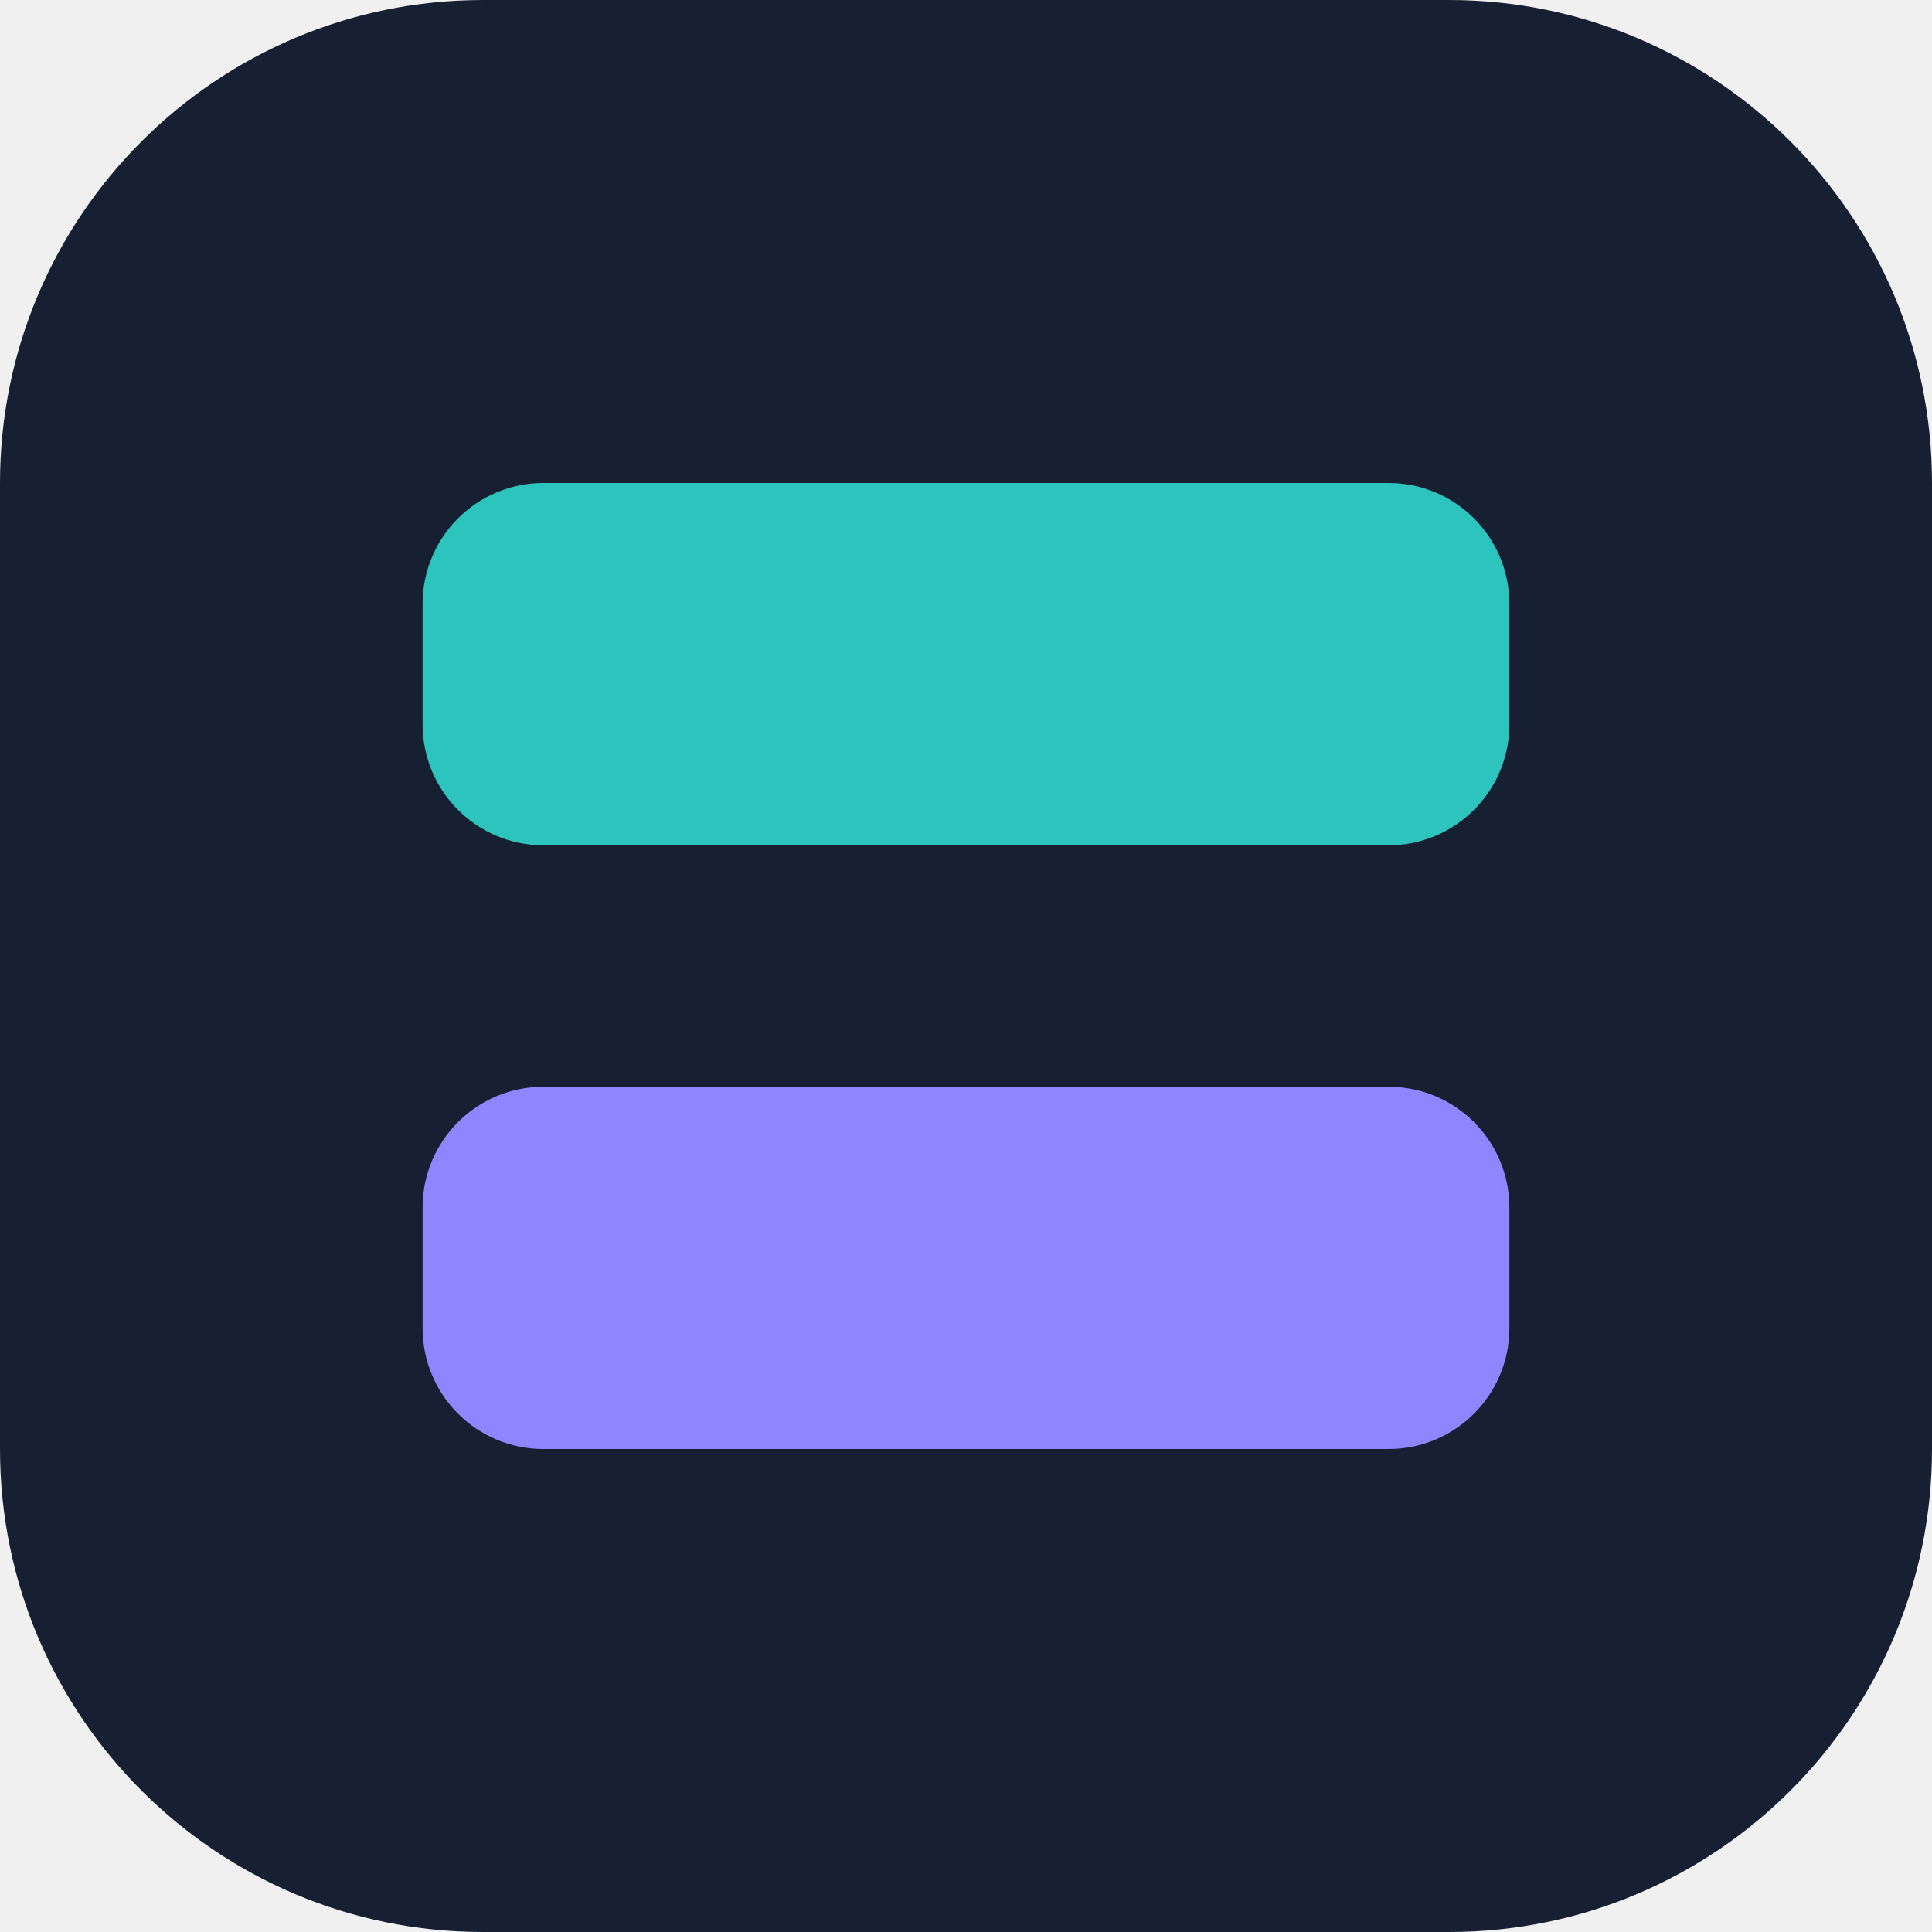
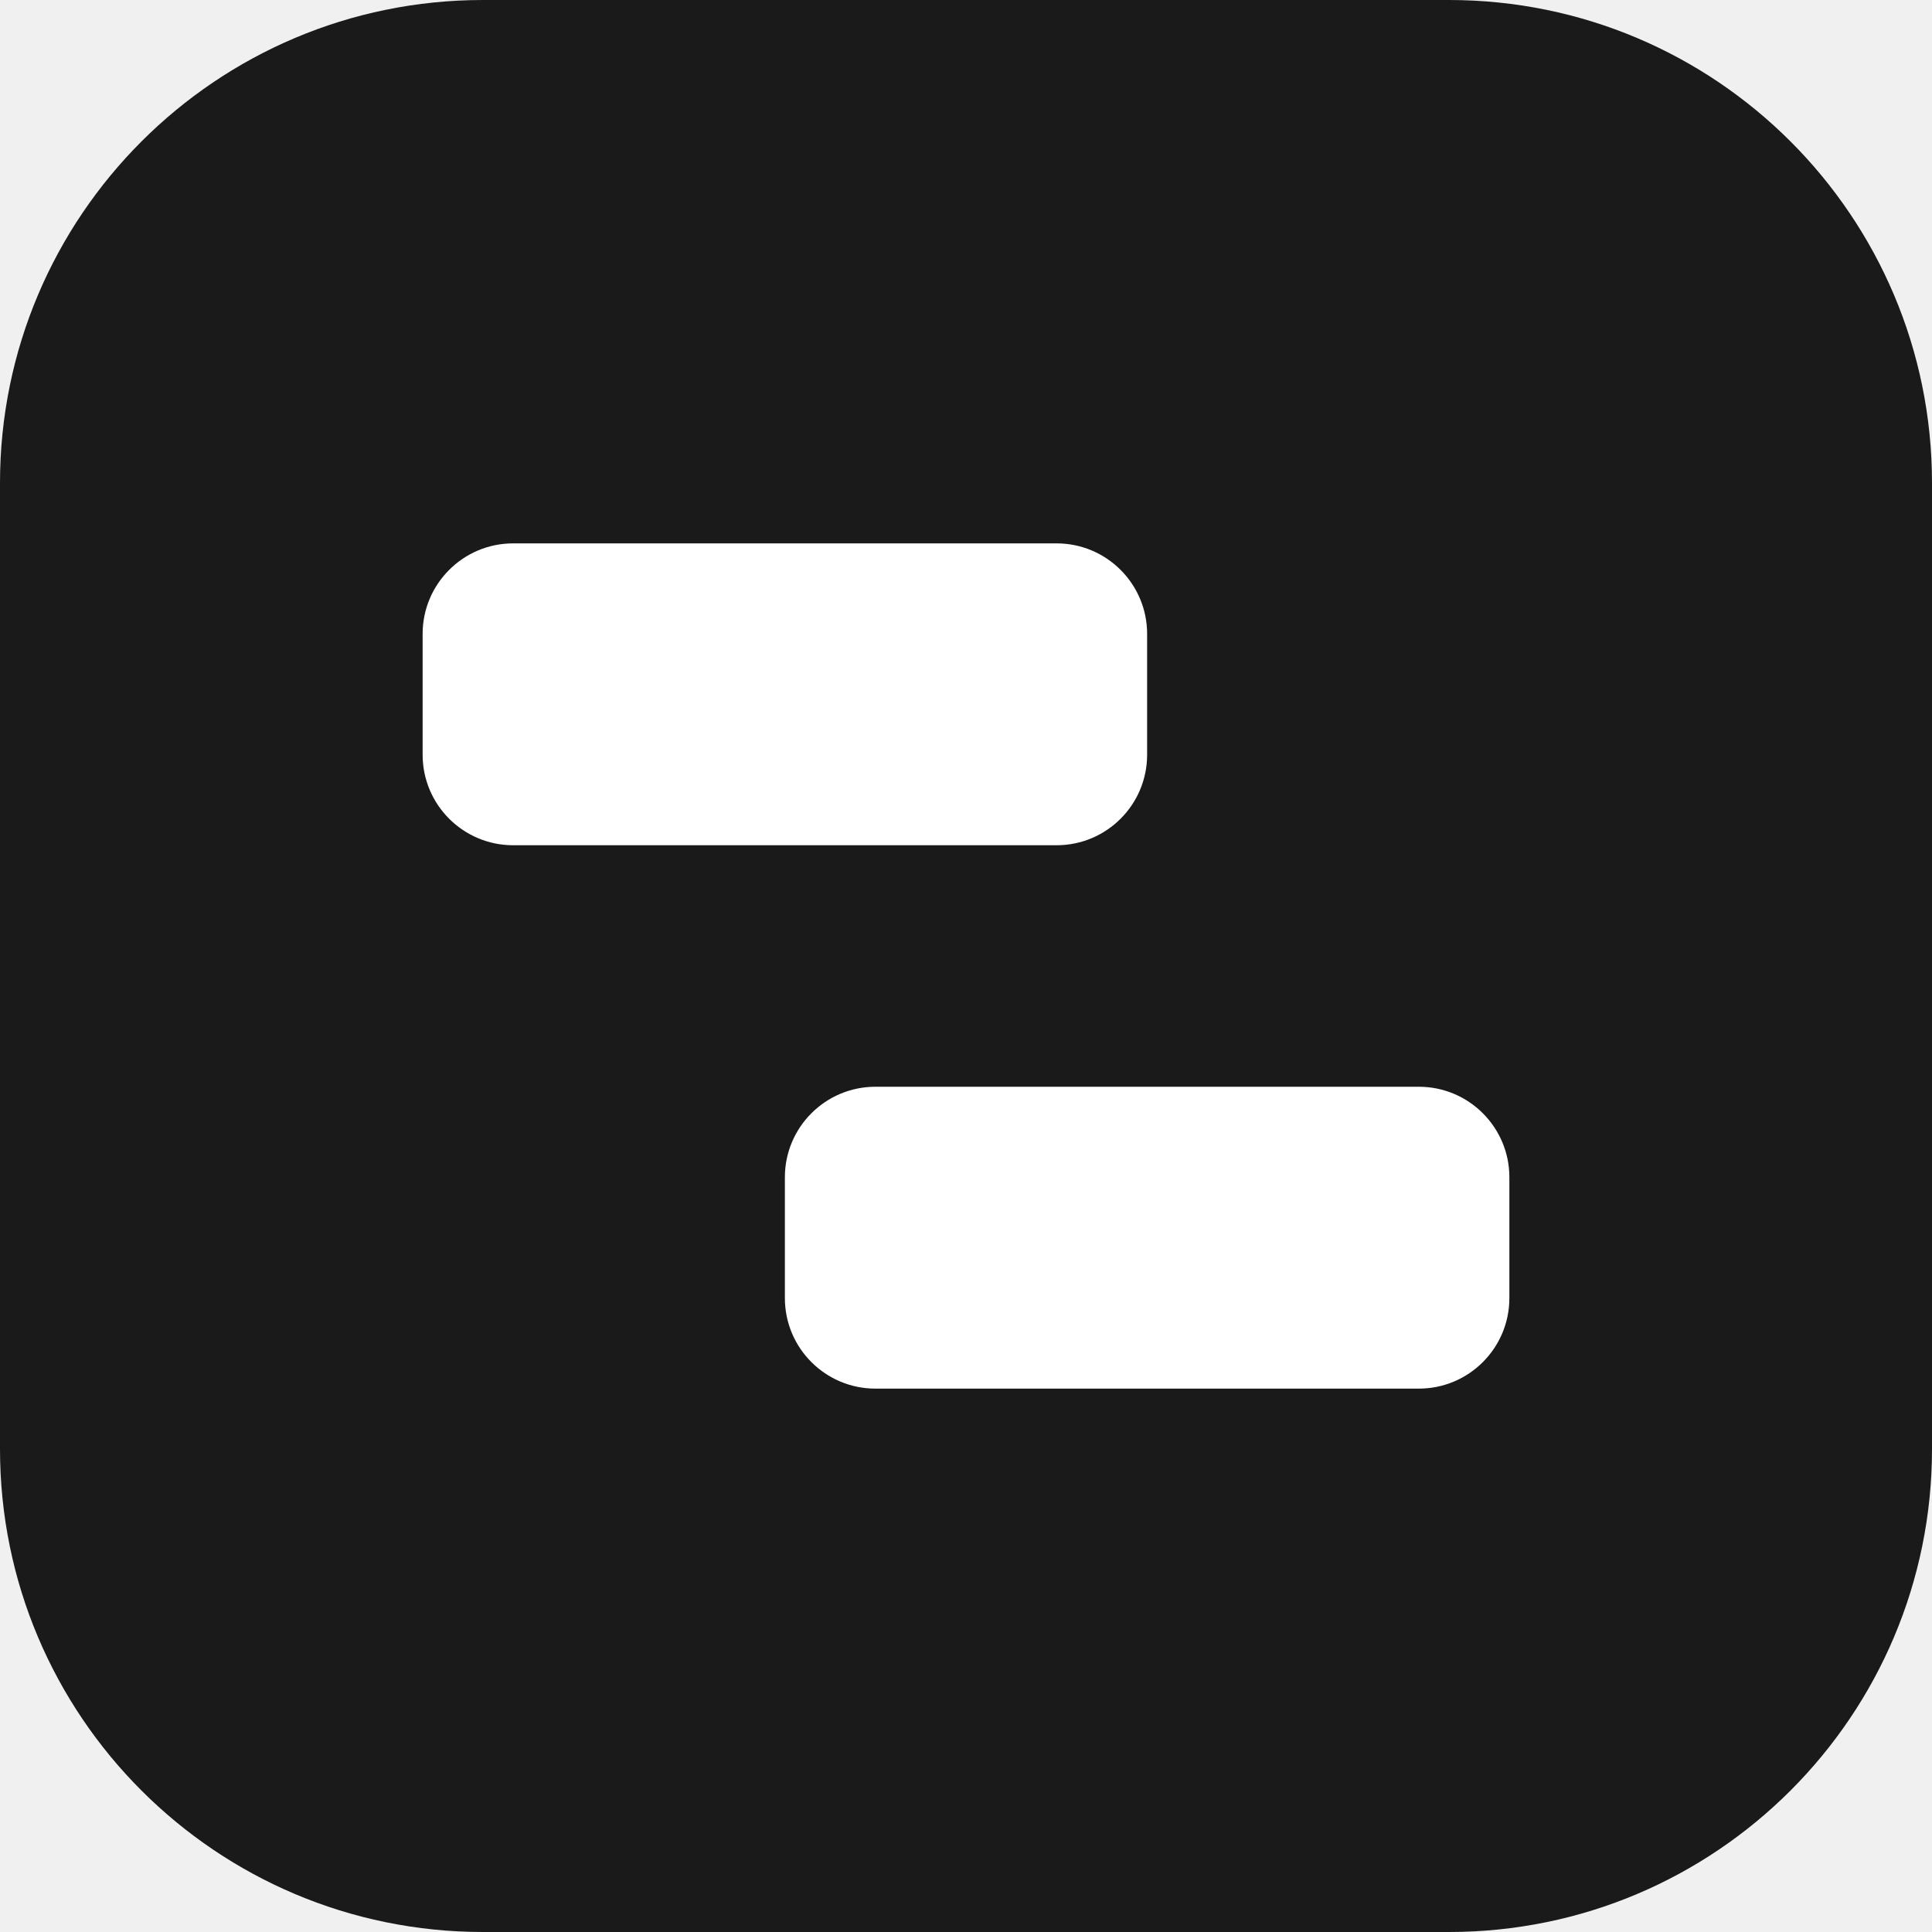
<svg xmlns="http://www.w3.org/2000/svg" viewBox="0 0 32 32">
-   <rect width="32" height="32" rx="8" fill="#172033" />
-   <rect x="7" y="8" width="18" height="6" rx="2" fill="#2cc4bd" />
-   <rect x="7" y="18" width="18" height="6" rx="2" fill="#8f86ff" />
+   <rect width="32" height="32" rx="8" fill="#1a1a1a" />
+   <rect x="7" y="9" width="12" height="5" rx="1.5" fill="#fff" />
+   <rect x="13" y="18" width="12" height="5" rx="1.5" fill="#fff" />
</svg>
